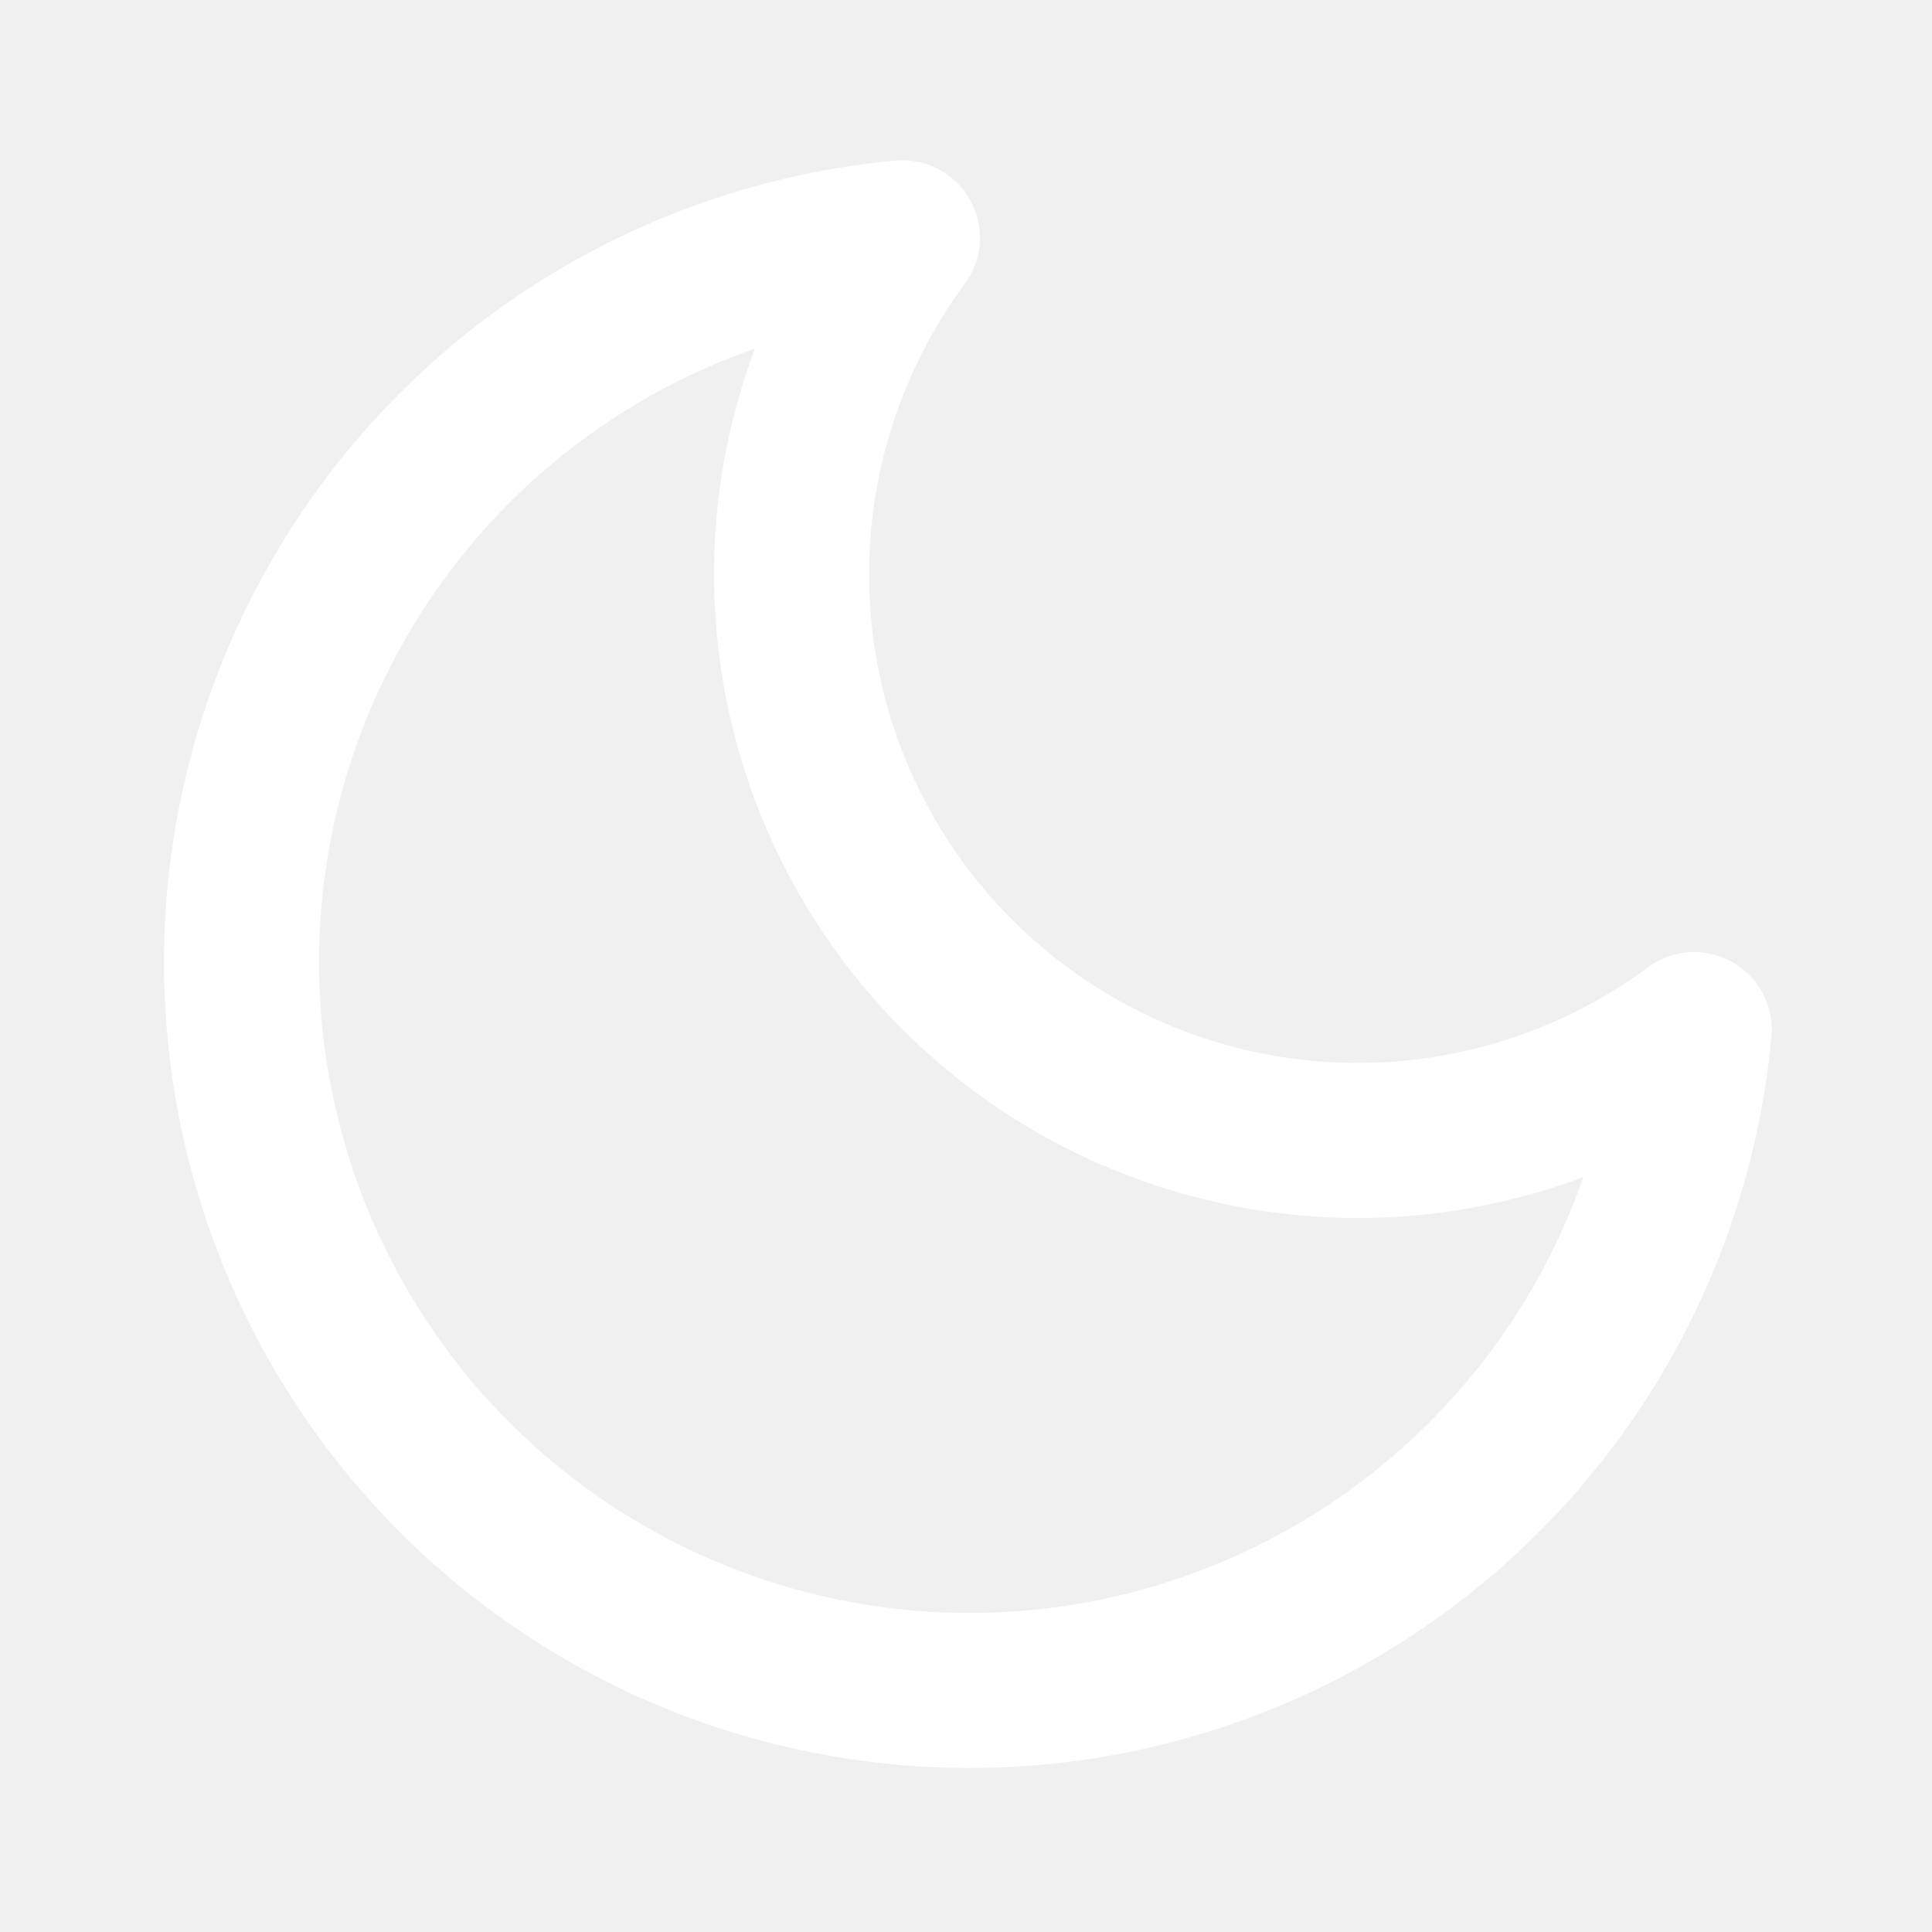
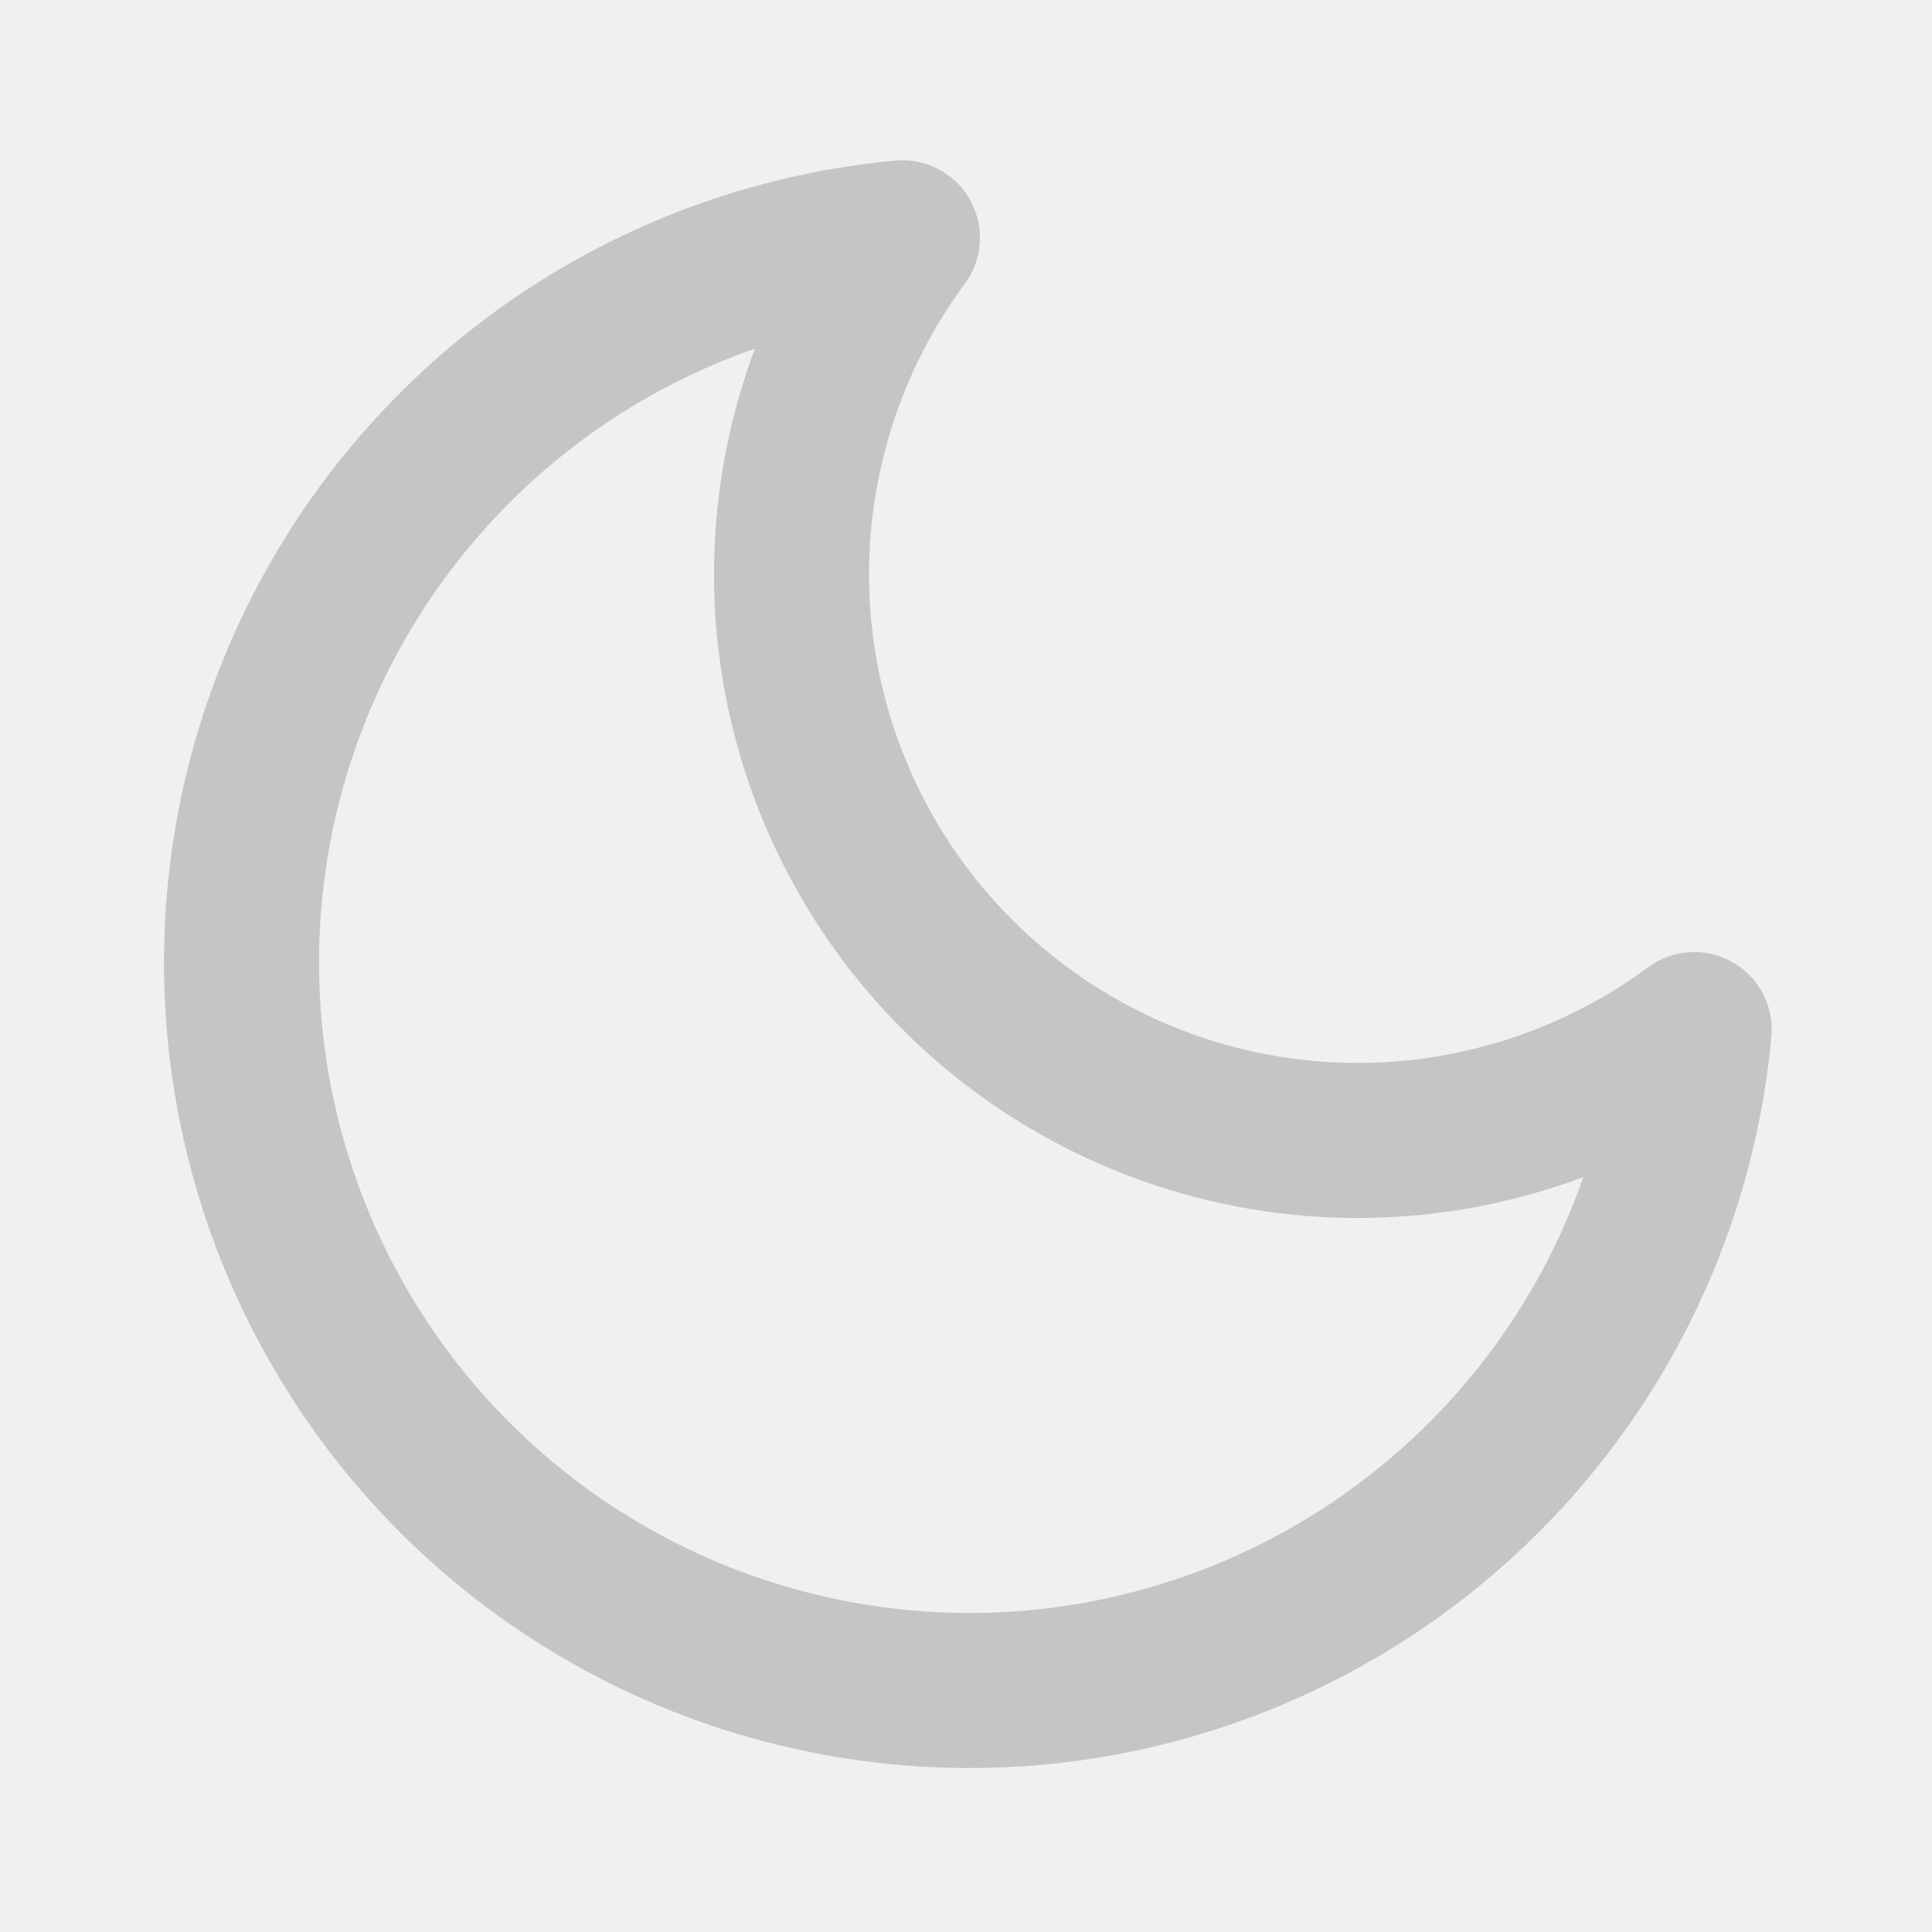
<svg xmlns="http://www.w3.org/2000/svg" width="24" height="24" viewBox="0 0 24 24" fill="none">
-   <path d="M21.046 12.79C20.888 14.5 20.246 16.13 19.195 17.489C18.145 18.847 16.729 19.879 15.114 20.462C13.499 21.046 11.751 21.157 10.074 20.783C8.398 20.41 6.863 19.566 5.648 18.352C4.434 17.137 3.591 15.602 3.217 13.926C2.843 12.249 2.954 10.501 3.538 8.886C4.121 7.271 5.153 5.855 6.511 4.804C7.87 3.754 9.5 3.112 11.21 2.954C10.209 4.309 9.727 5.978 9.852 7.657C9.978 9.337 10.702 10.916 11.893 12.107C13.084 13.298 14.663 14.022 16.343 14.148C18.022 14.273 19.691 13.791 21.046 12.79Z" stroke="#fff" stroke-width="1.926" stroke-linecap="round" stroke-linejoin="round" />
+   <path d="M21.046 12.79C20.888 14.5 20.246 16.13 19.195 17.489C18.145 18.847 16.729 19.879 15.114 20.462C13.499 21.046 11.751 21.157 10.074 20.783C8.398 20.41 6.863 19.566 5.648 18.352C4.434 17.137 3.591 15.602 3.217 13.926C2.843 12.249 2.954 10.501 3.538 8.886C4.121 7.271 5.153 5.855 6.511 4.804C7.87 3.754 9.5 3.112 11.21 2.954C10.209 4.309 9.727 5.978 9.852 7.657C9.978 9.337 10.702 10.916 11.893 12.107C13.084 13.298 14.663 14.022 16.343 14.148C18.022 14.273 19.691 13.791 21.046 12.79Z" stroke="#C5C5C5" stroke-width="1.926" stroke-linecap="round" stroke-linejoin="round" />
</svg>
